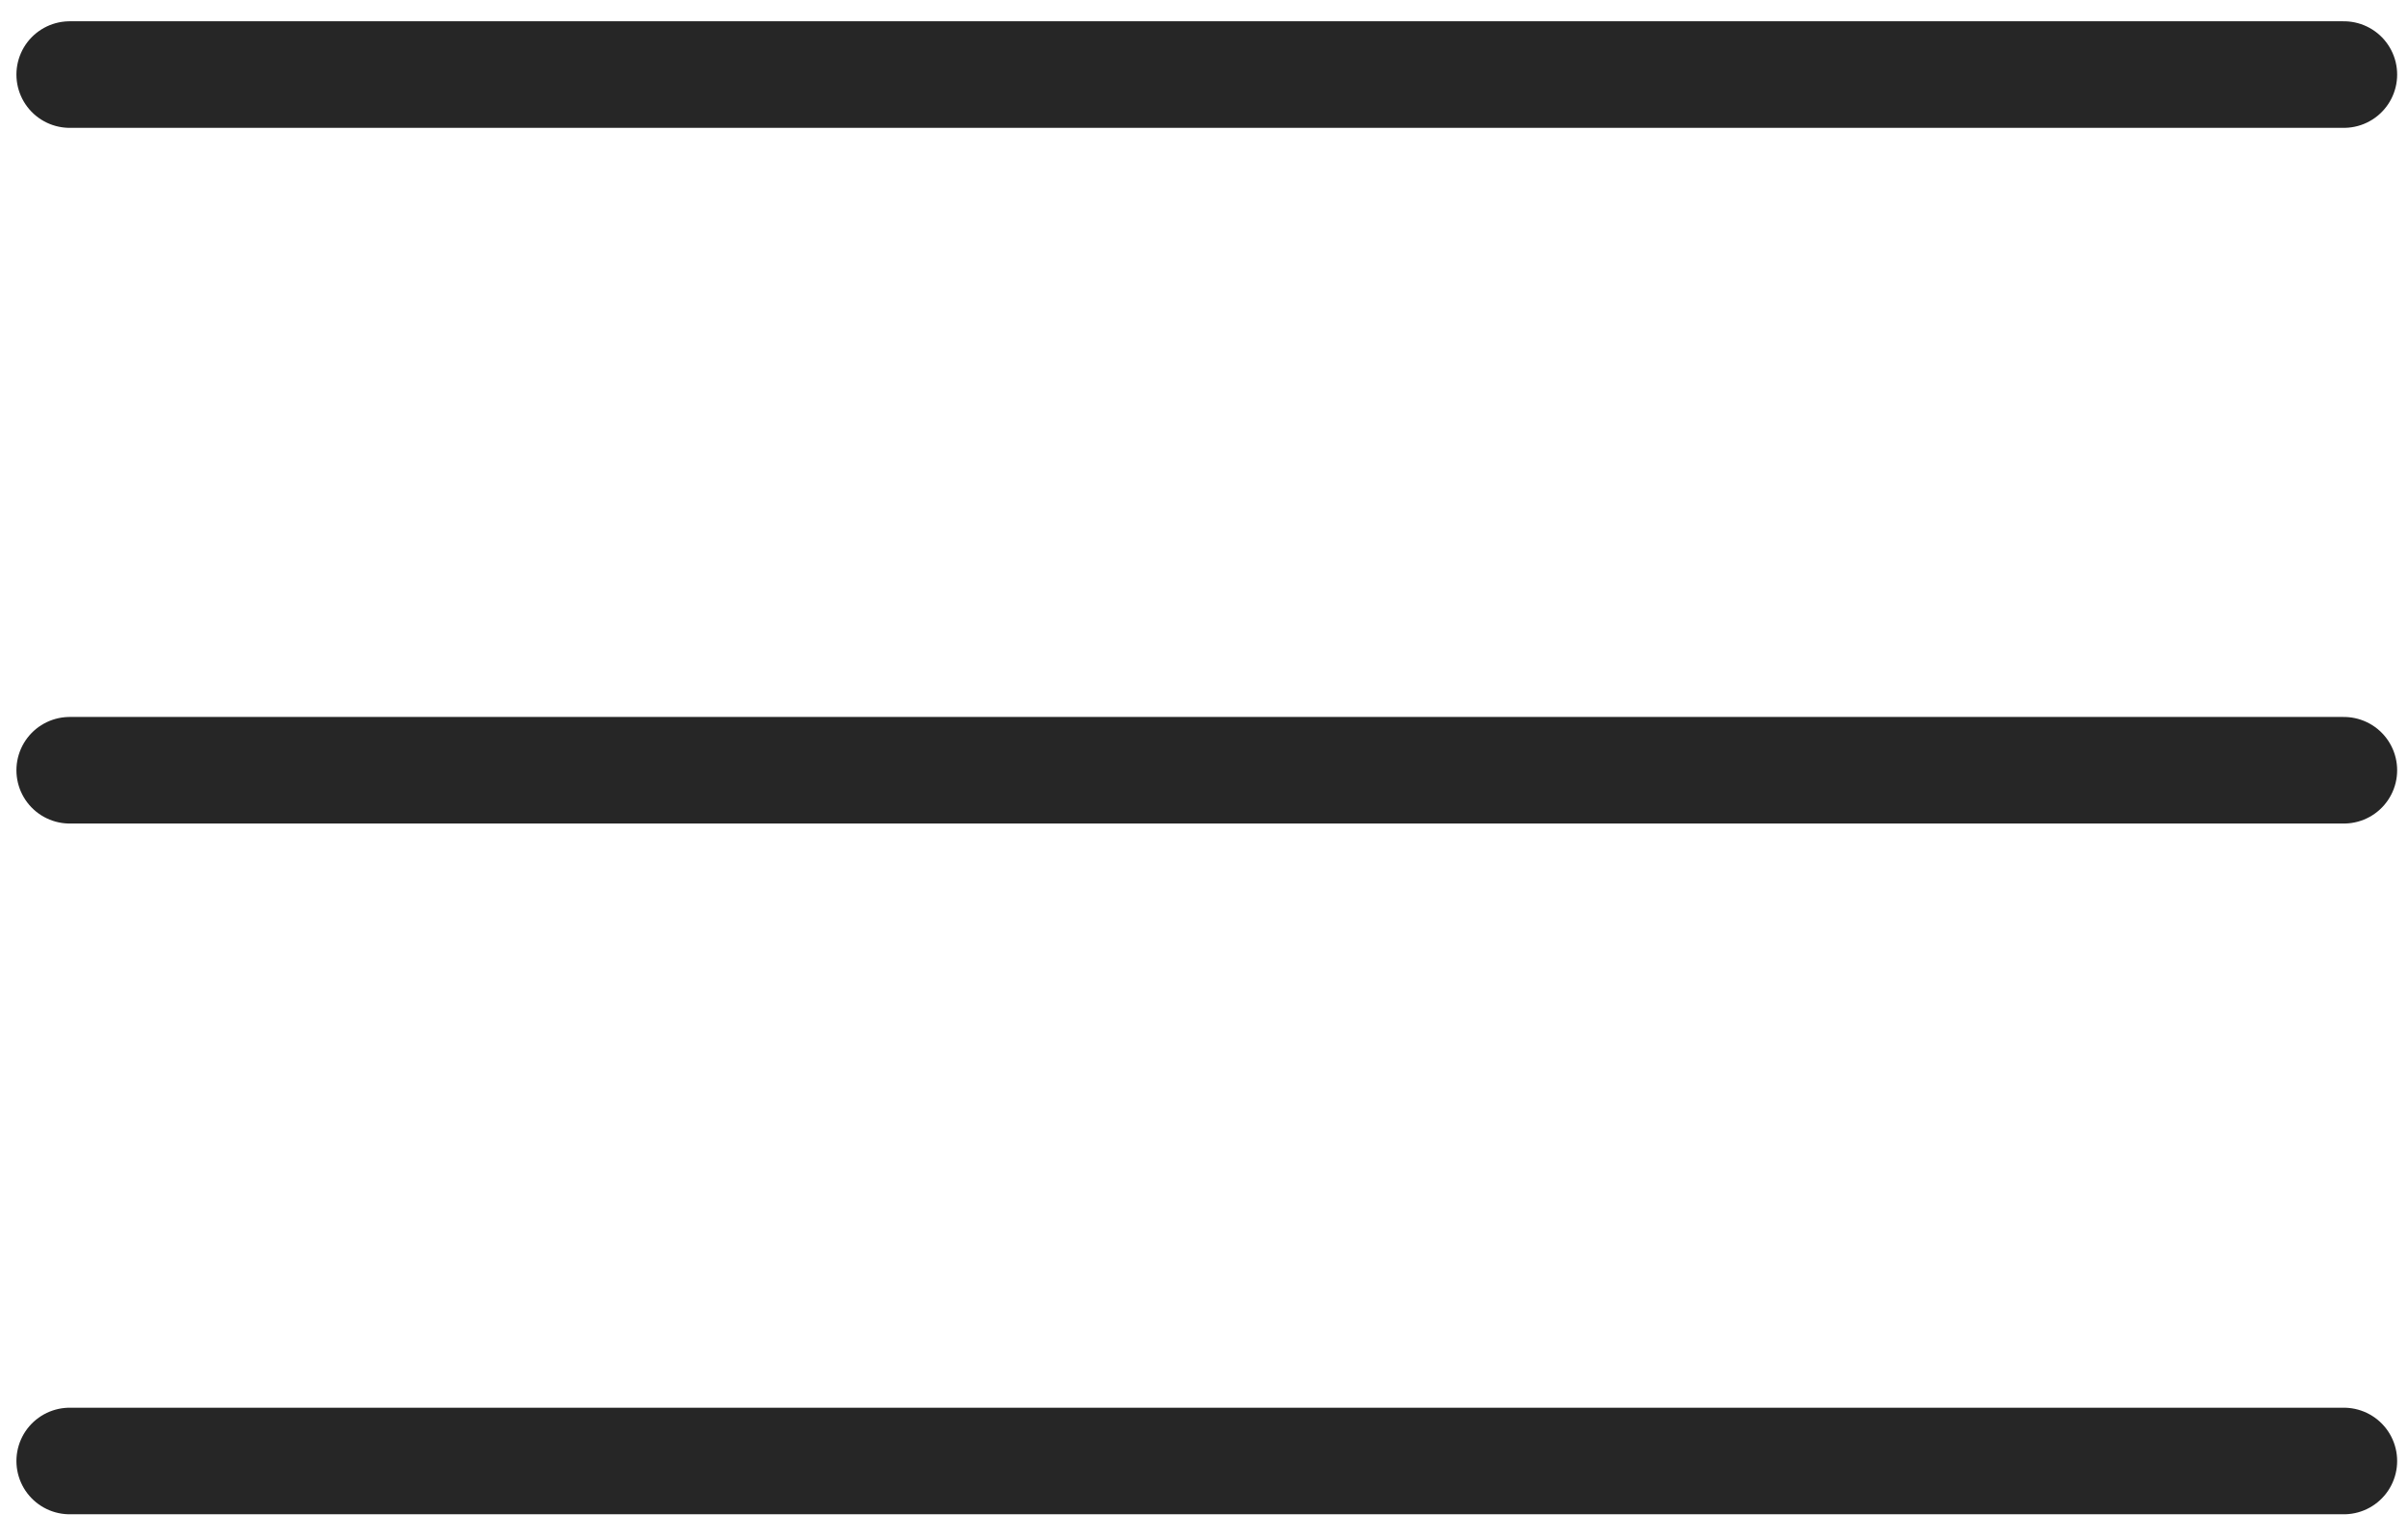
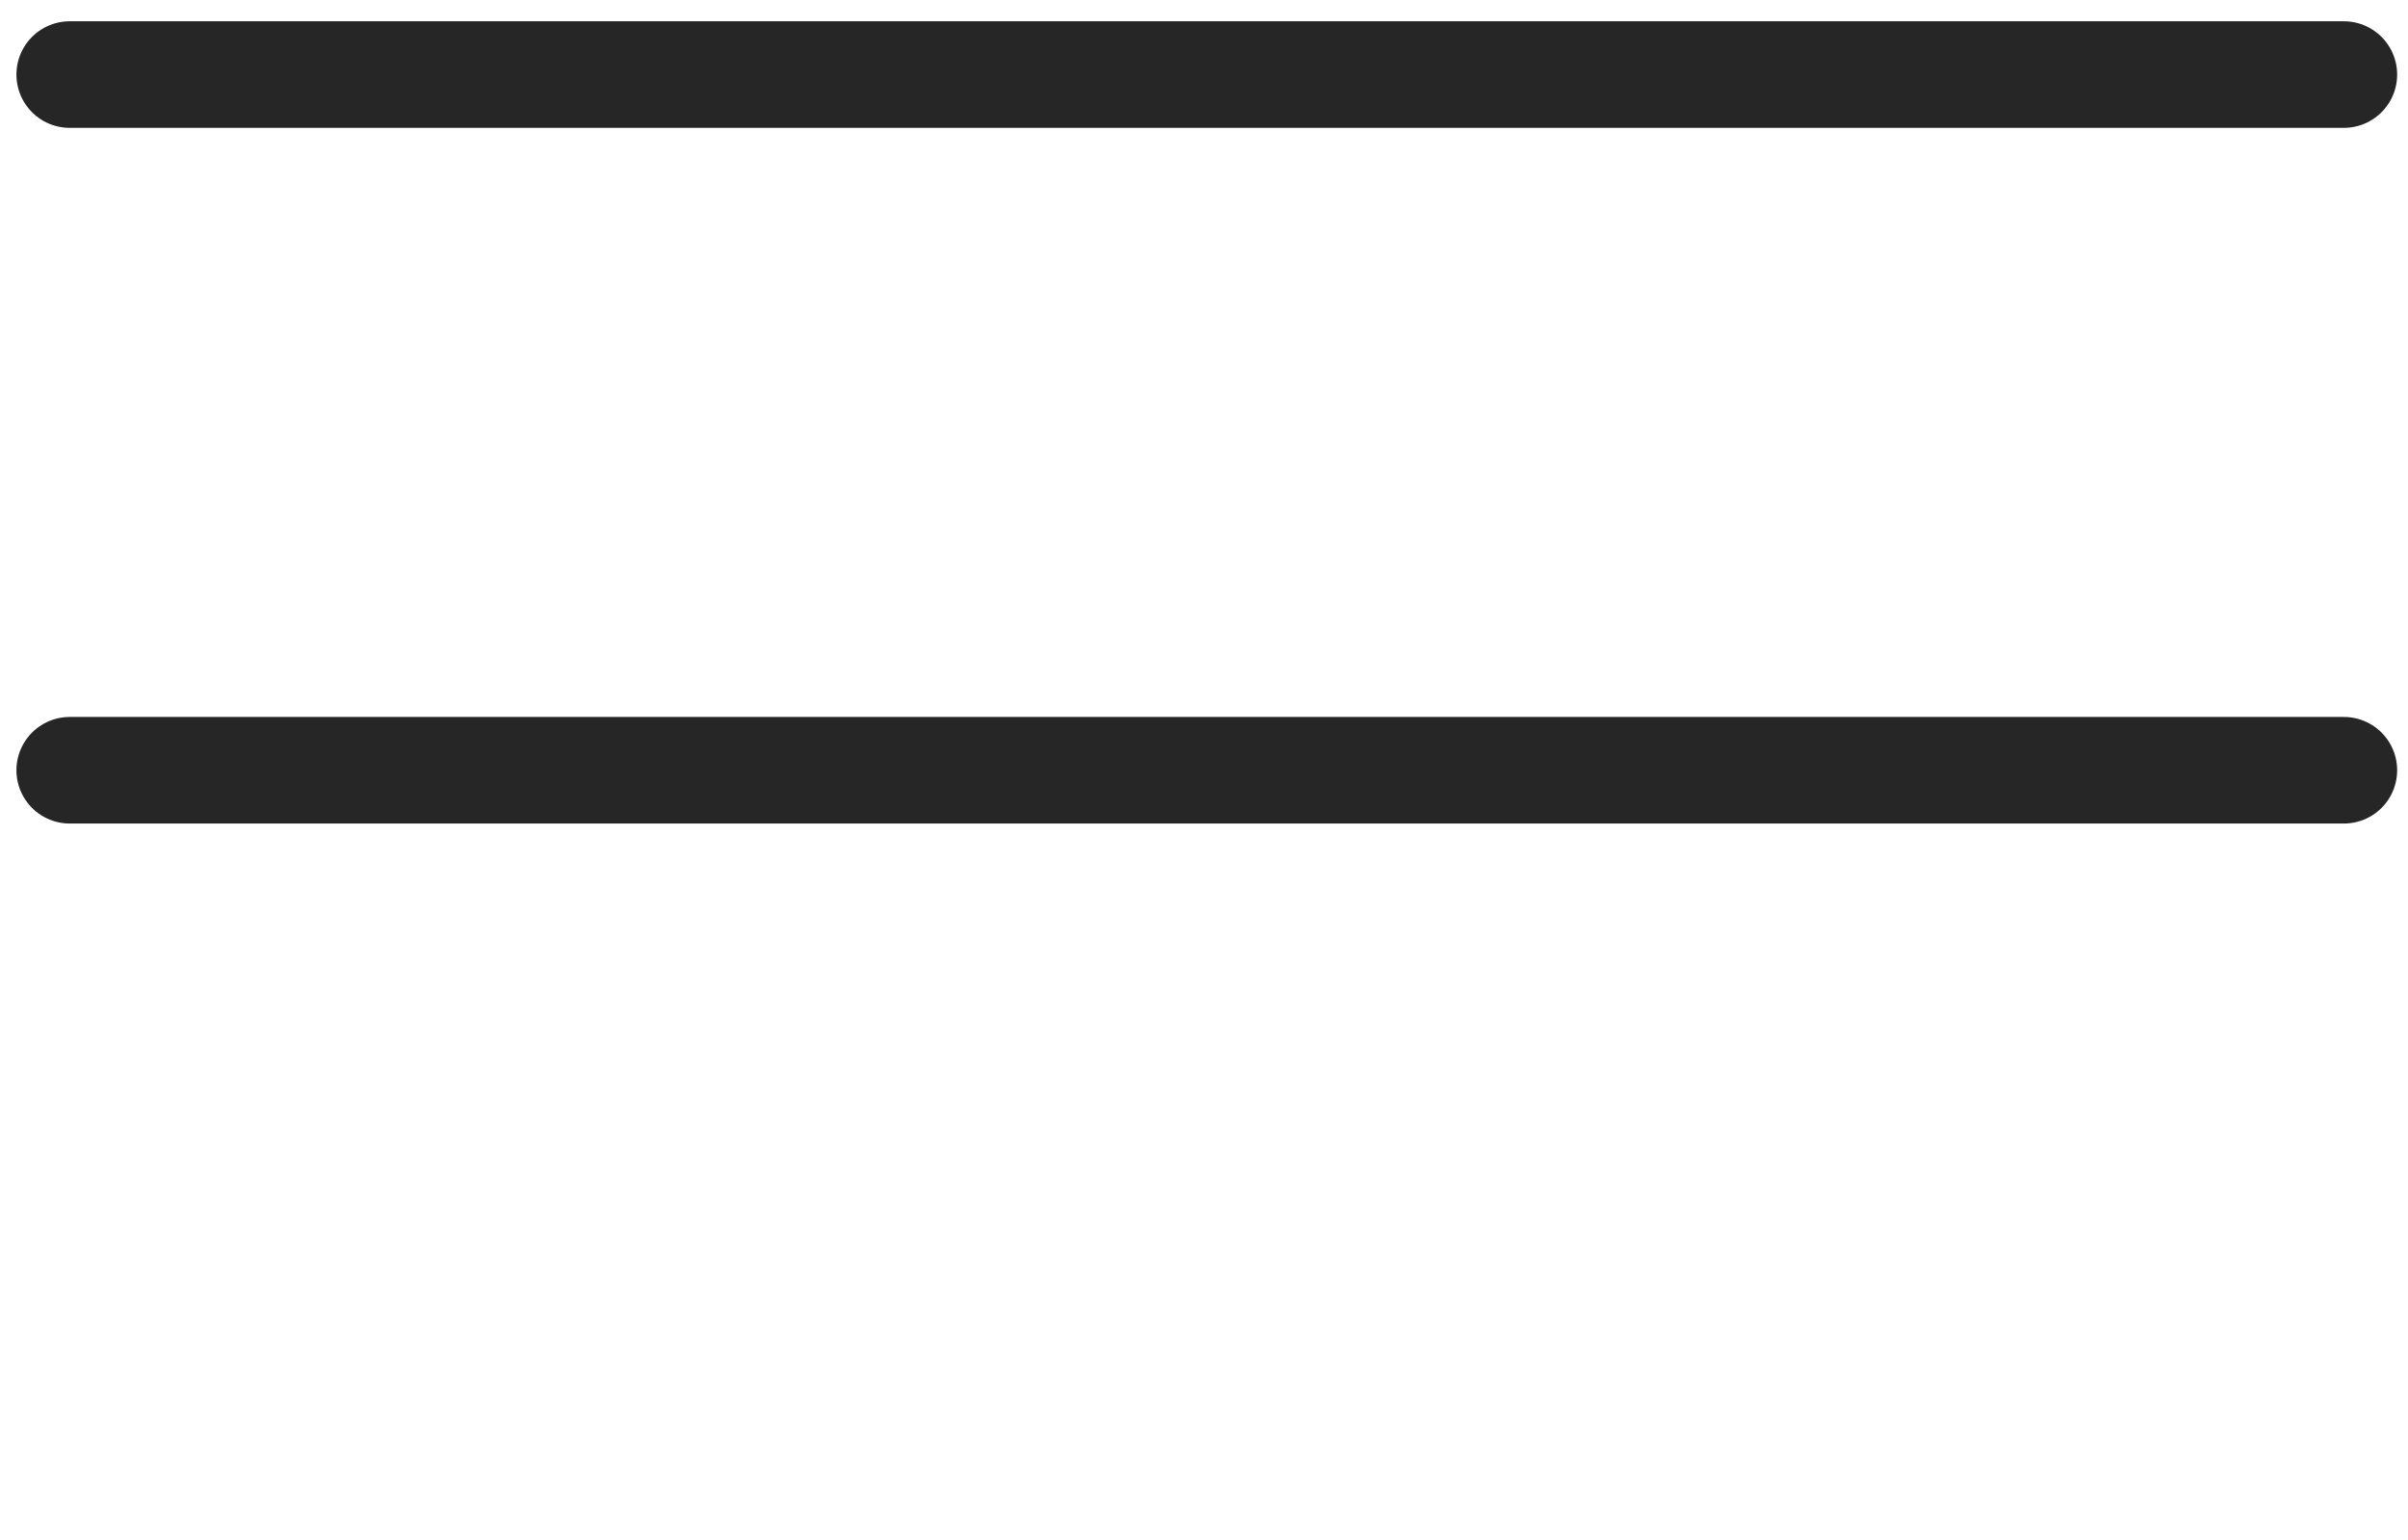
<svg xmlns="http://www.w3.org/2000/svg" width="61" height="39" viewBox="0 0 61 39" fill="none">
  <path d="M1.766 1.889H59.375" stroke="#262626" stroke-width="2.7" stroke-linecap="round" />
  <path d="M1.766 19.514H59.375" stroke="#262626" stroke-width="2.7" stroke-linecap="round" />
-   <path d="M1.766 37.014H59.375" stroke="#262626" stroke-width="2.7" stroke-linecap="round" />
</svg>
